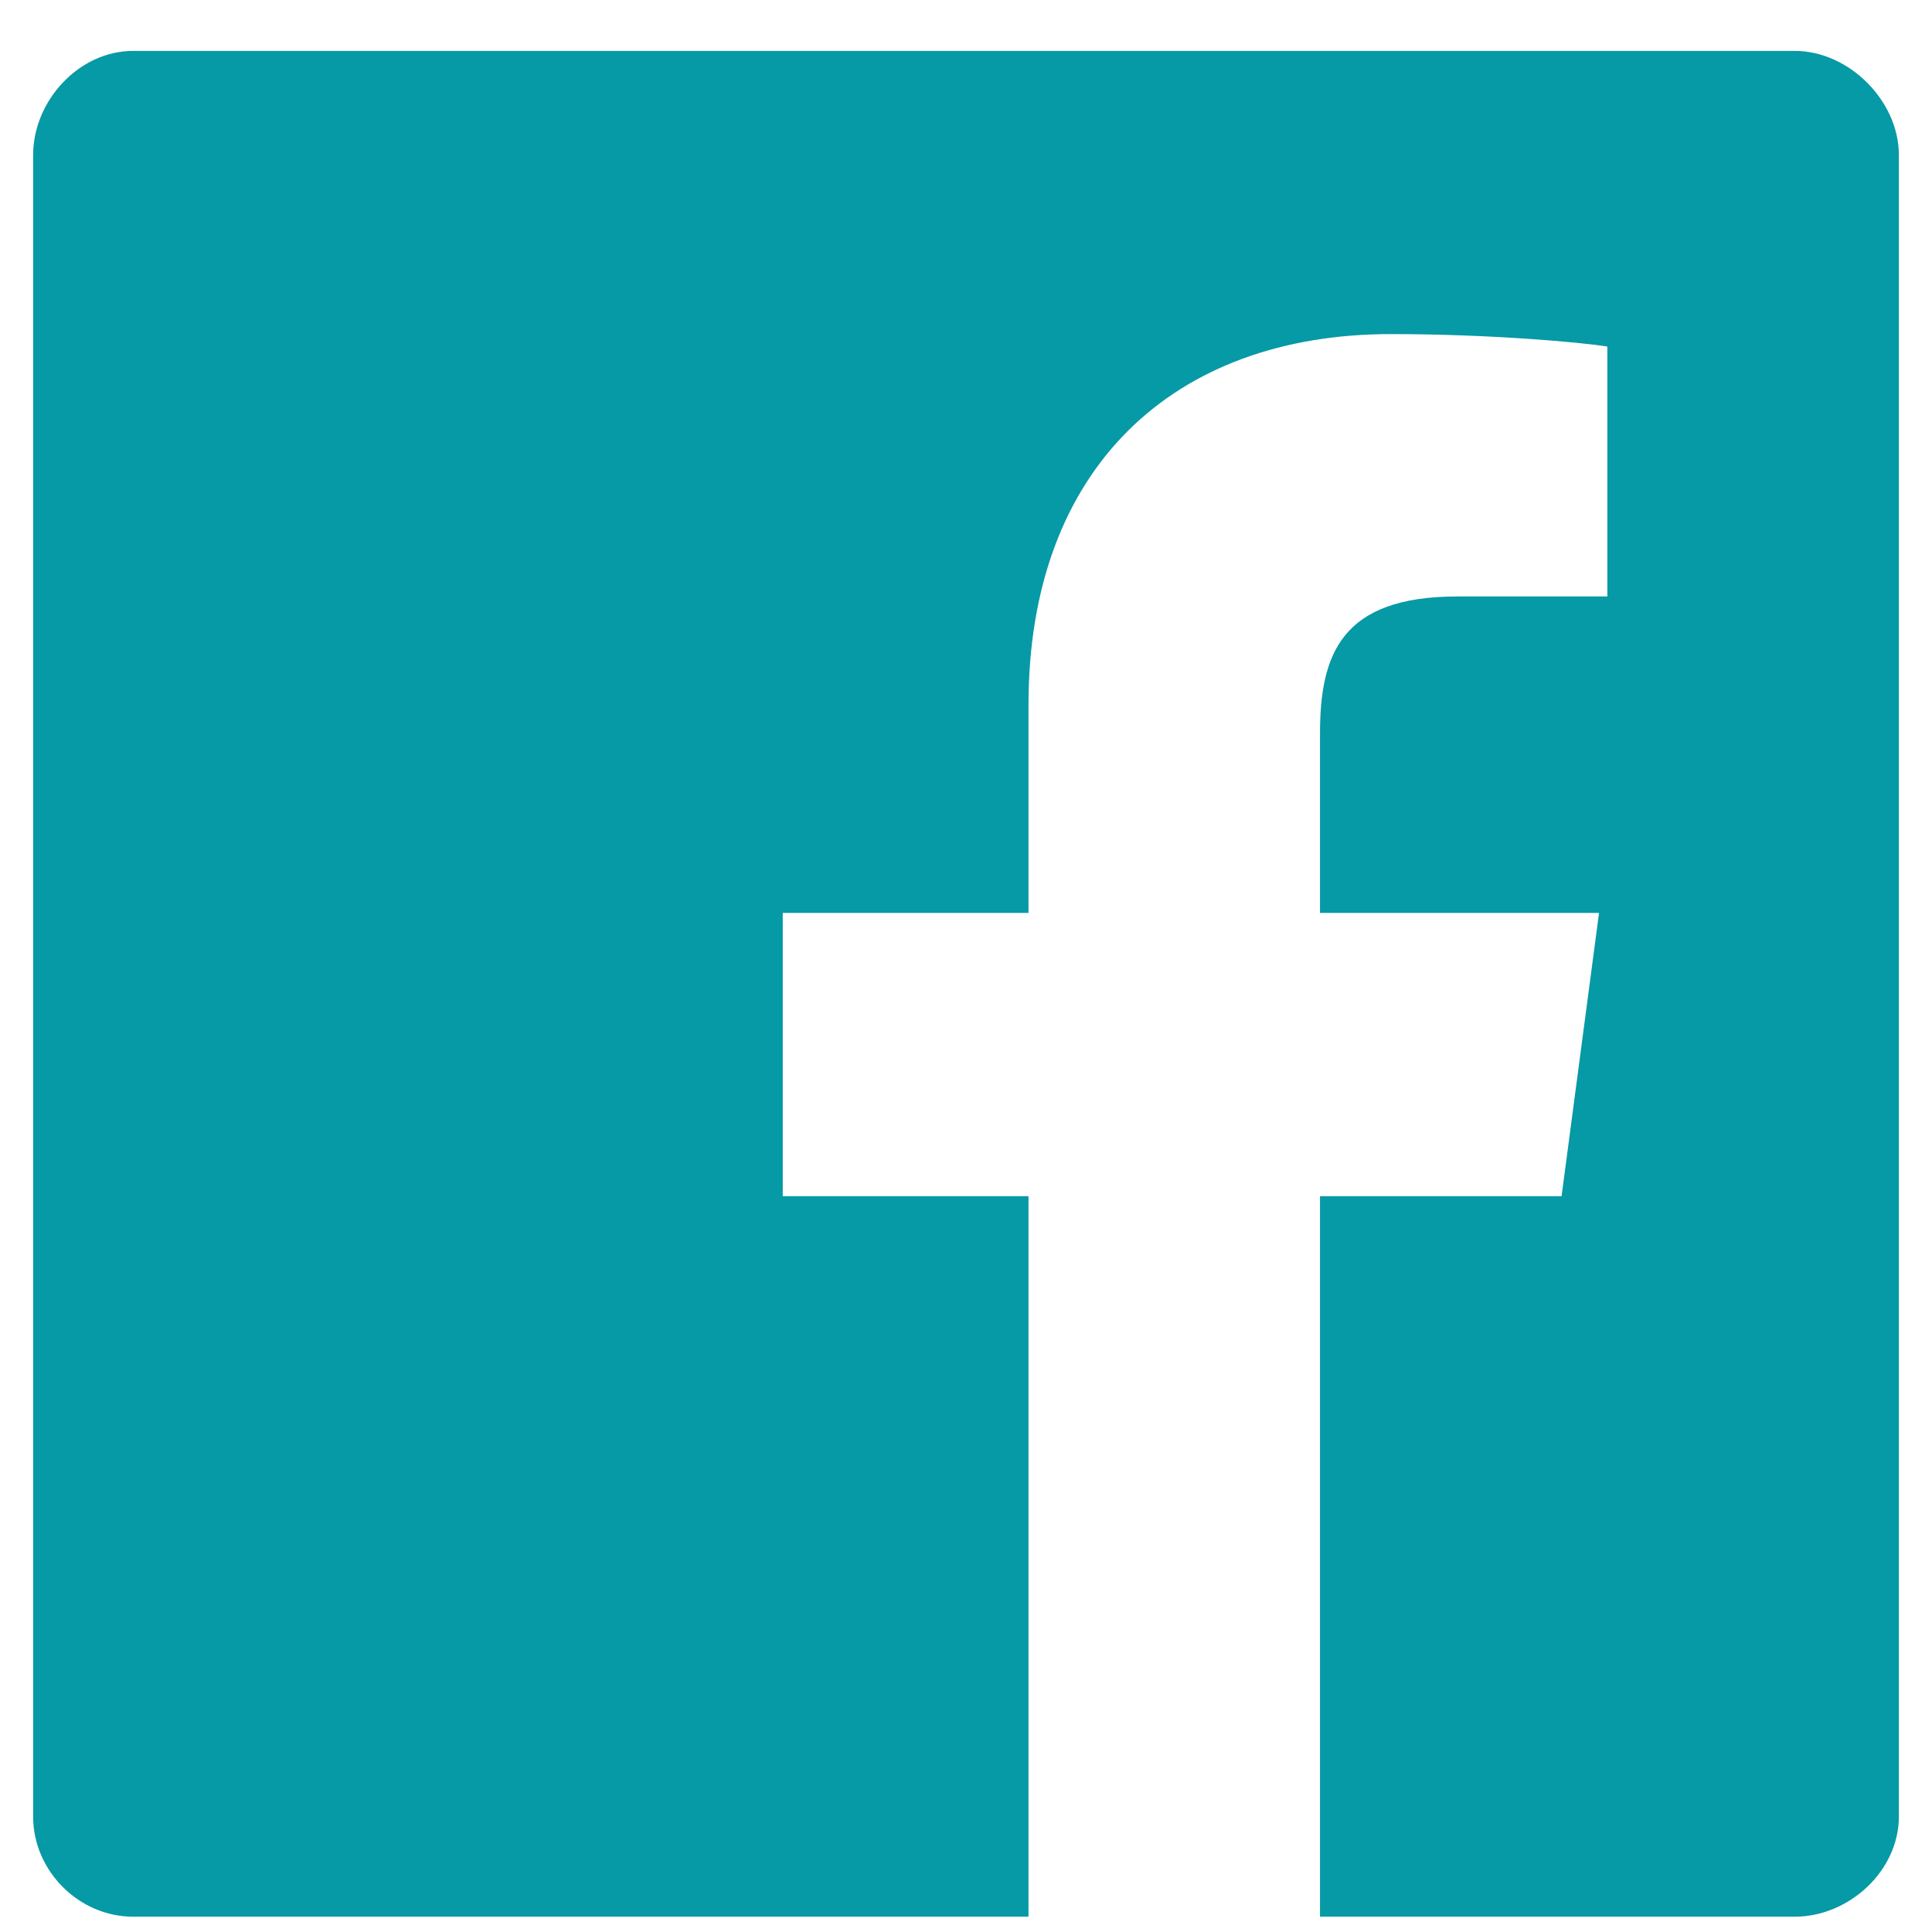
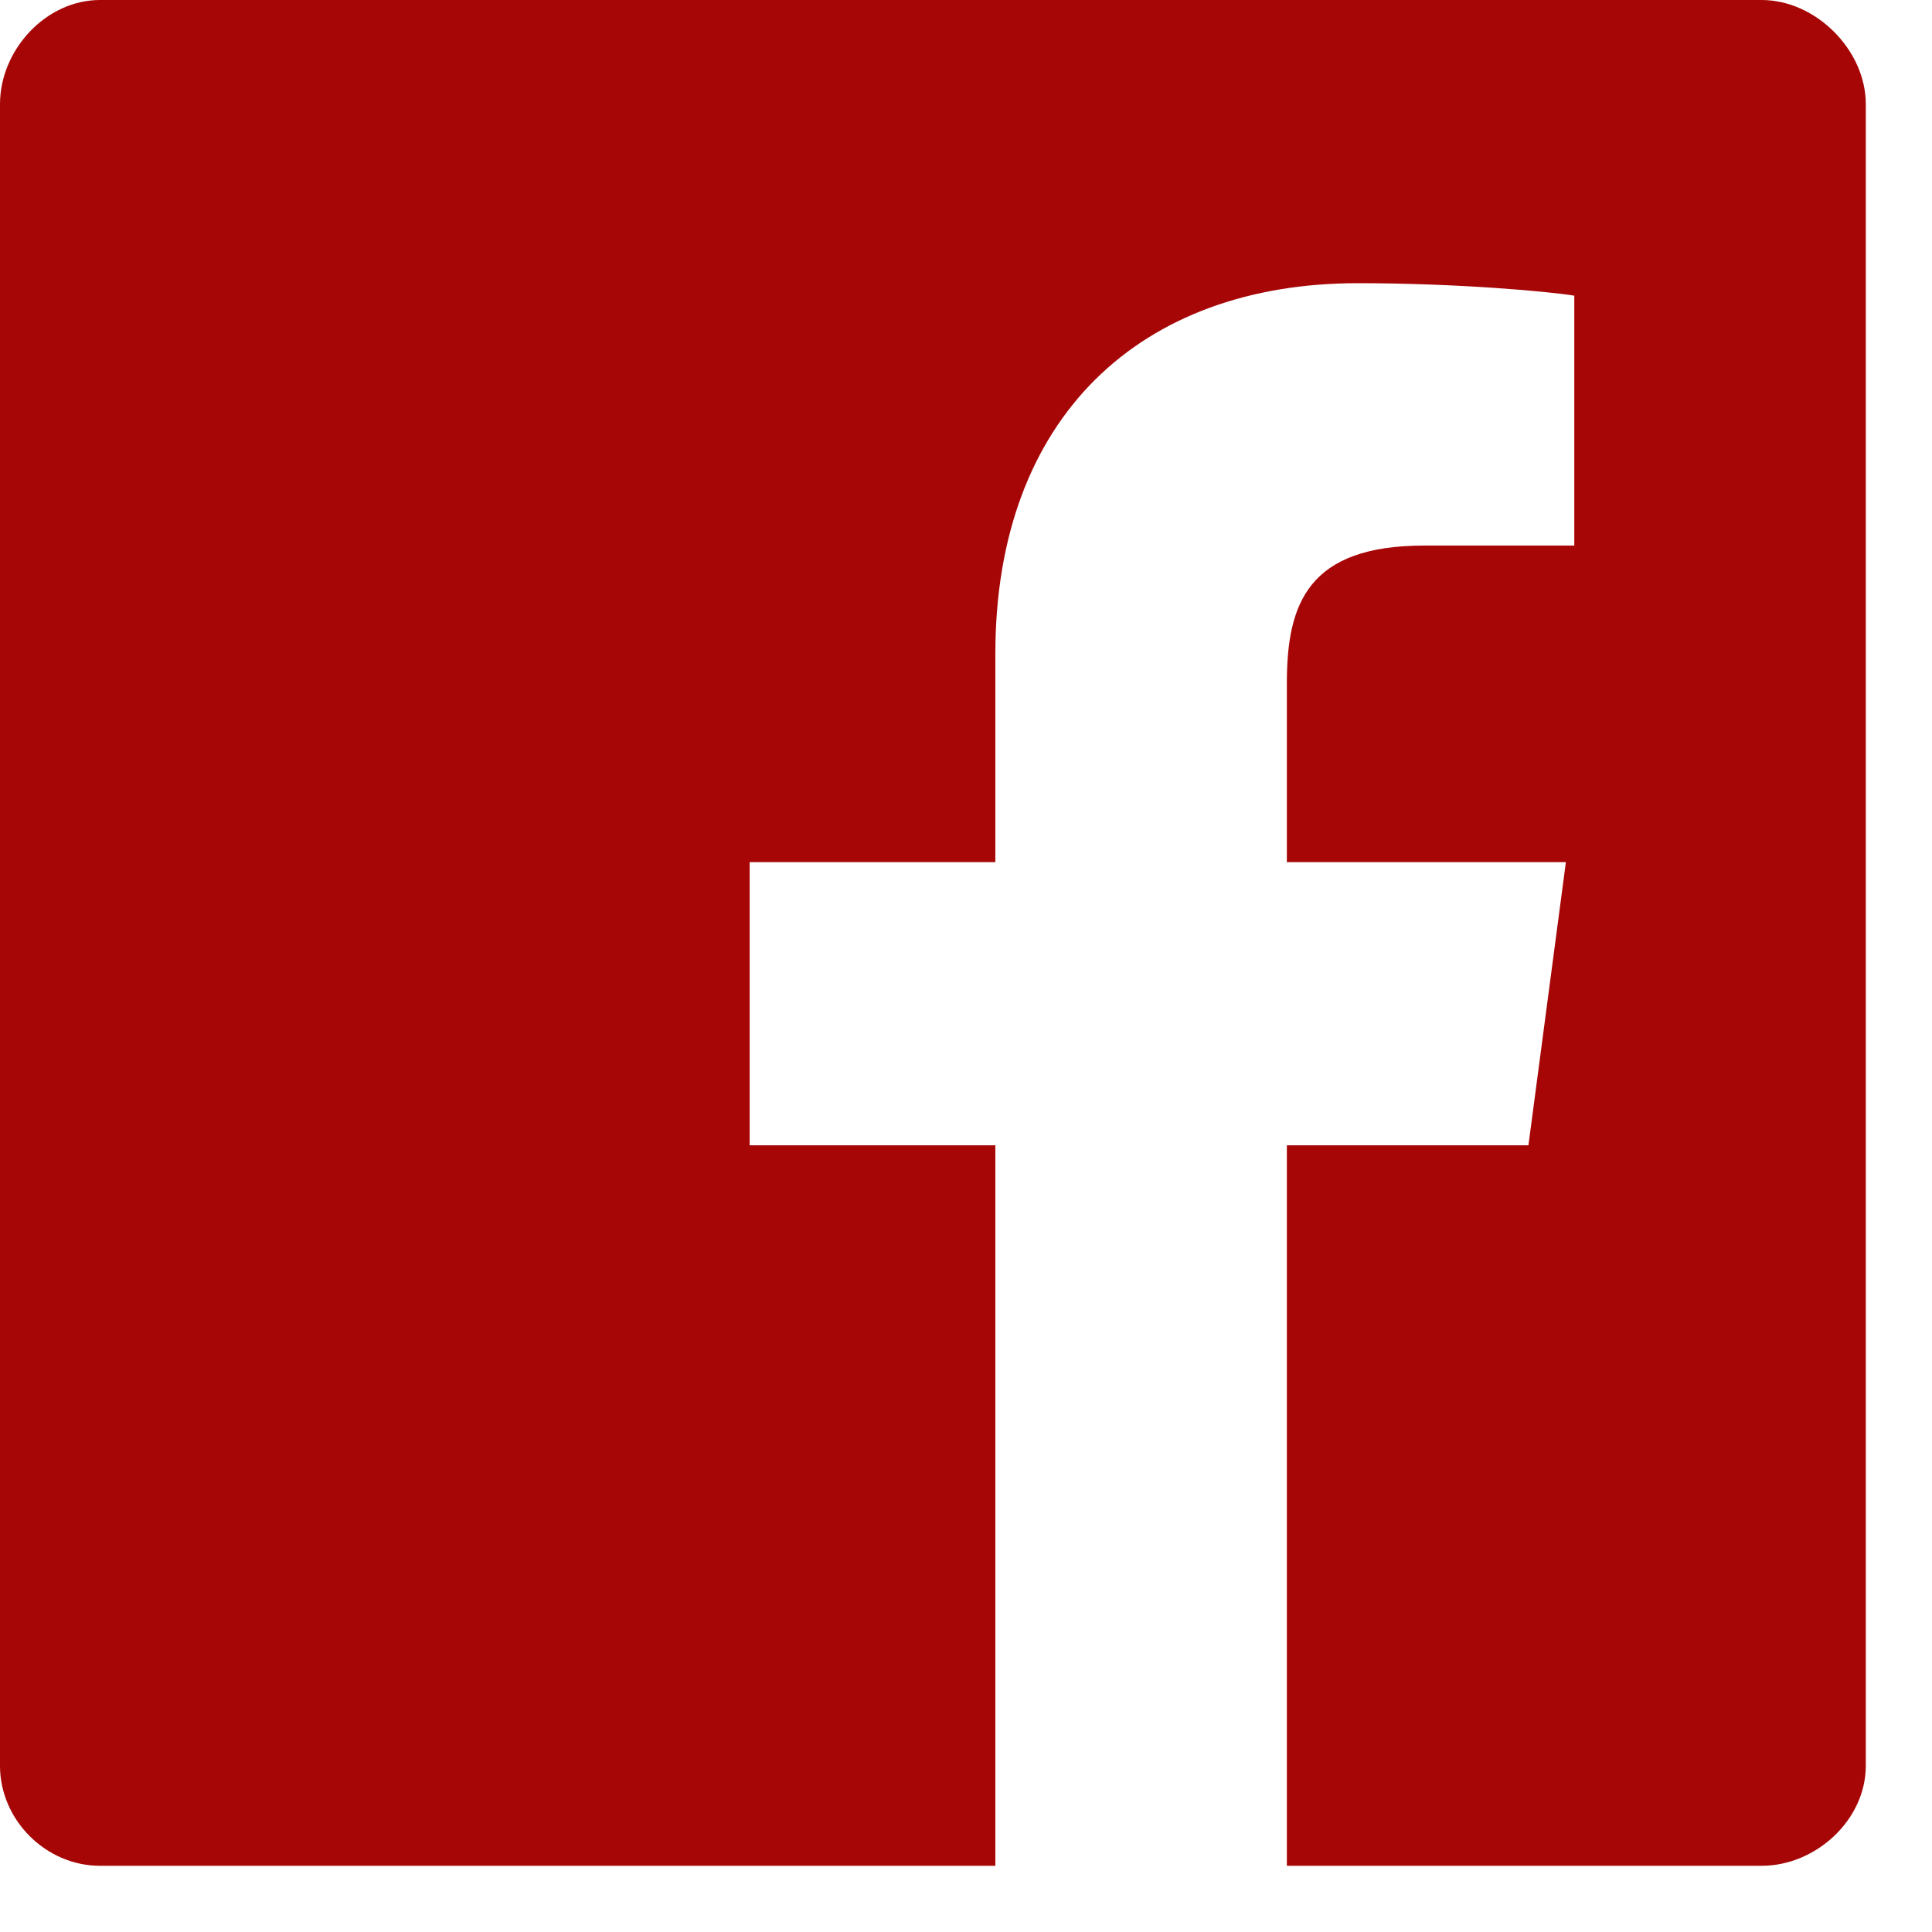
<svg xmlns="http://www.w3.org/2000/svg" width="26" height="26" viewBox="0 0 26 26" fill="none">
-   <path d="M25.554 2.086C25.554 1.357 24.882 0.685 24.153 0.685H1.791C1.062 0.685 0.446 1.357 0.446 2.086V24.448C0.446 25.177 1.062 25.794 1.791 25.794H13.841V16.098H10.534V12.286H13.841V9.484C13.841 6.289 15.802 4.496 18.717 4.496C20.062 4.496 21.295 4.608 21.631 4.664V8.027H19.613C18.044 8.027 17.764 8.812 17.764 9.876V12.286H21.519L21.015 16.098H17.764V25.794H24.153C24.882 25.794 25.554 25.177 25.554 24.448V2.086Z" fill="#0699A6" />
+   <path d="M25.109 1.401C25.109 0.673 24.436 0 23.707 0H1.345C0.617 0 0 0.673 0 1.401V23.764C0 24.492 0.617 25.109 1.345 25.109H13.395V15.413H10.088V11.602H13.395V8.799C13.395 5.605 15.357 3.811 18.271 3.811C19.616 3.811 20.849 3.923 21.186 3.979V7.342H19.168C17.599 7.342 17.318 8.127 17.318 9.192V11.602H21.073L20.569 15.413H17.318V25.109H23.707C24.436 25.109 25.109 24.492 25.109 23.764V1.401Z" fill="#A60606" />
</svg>
